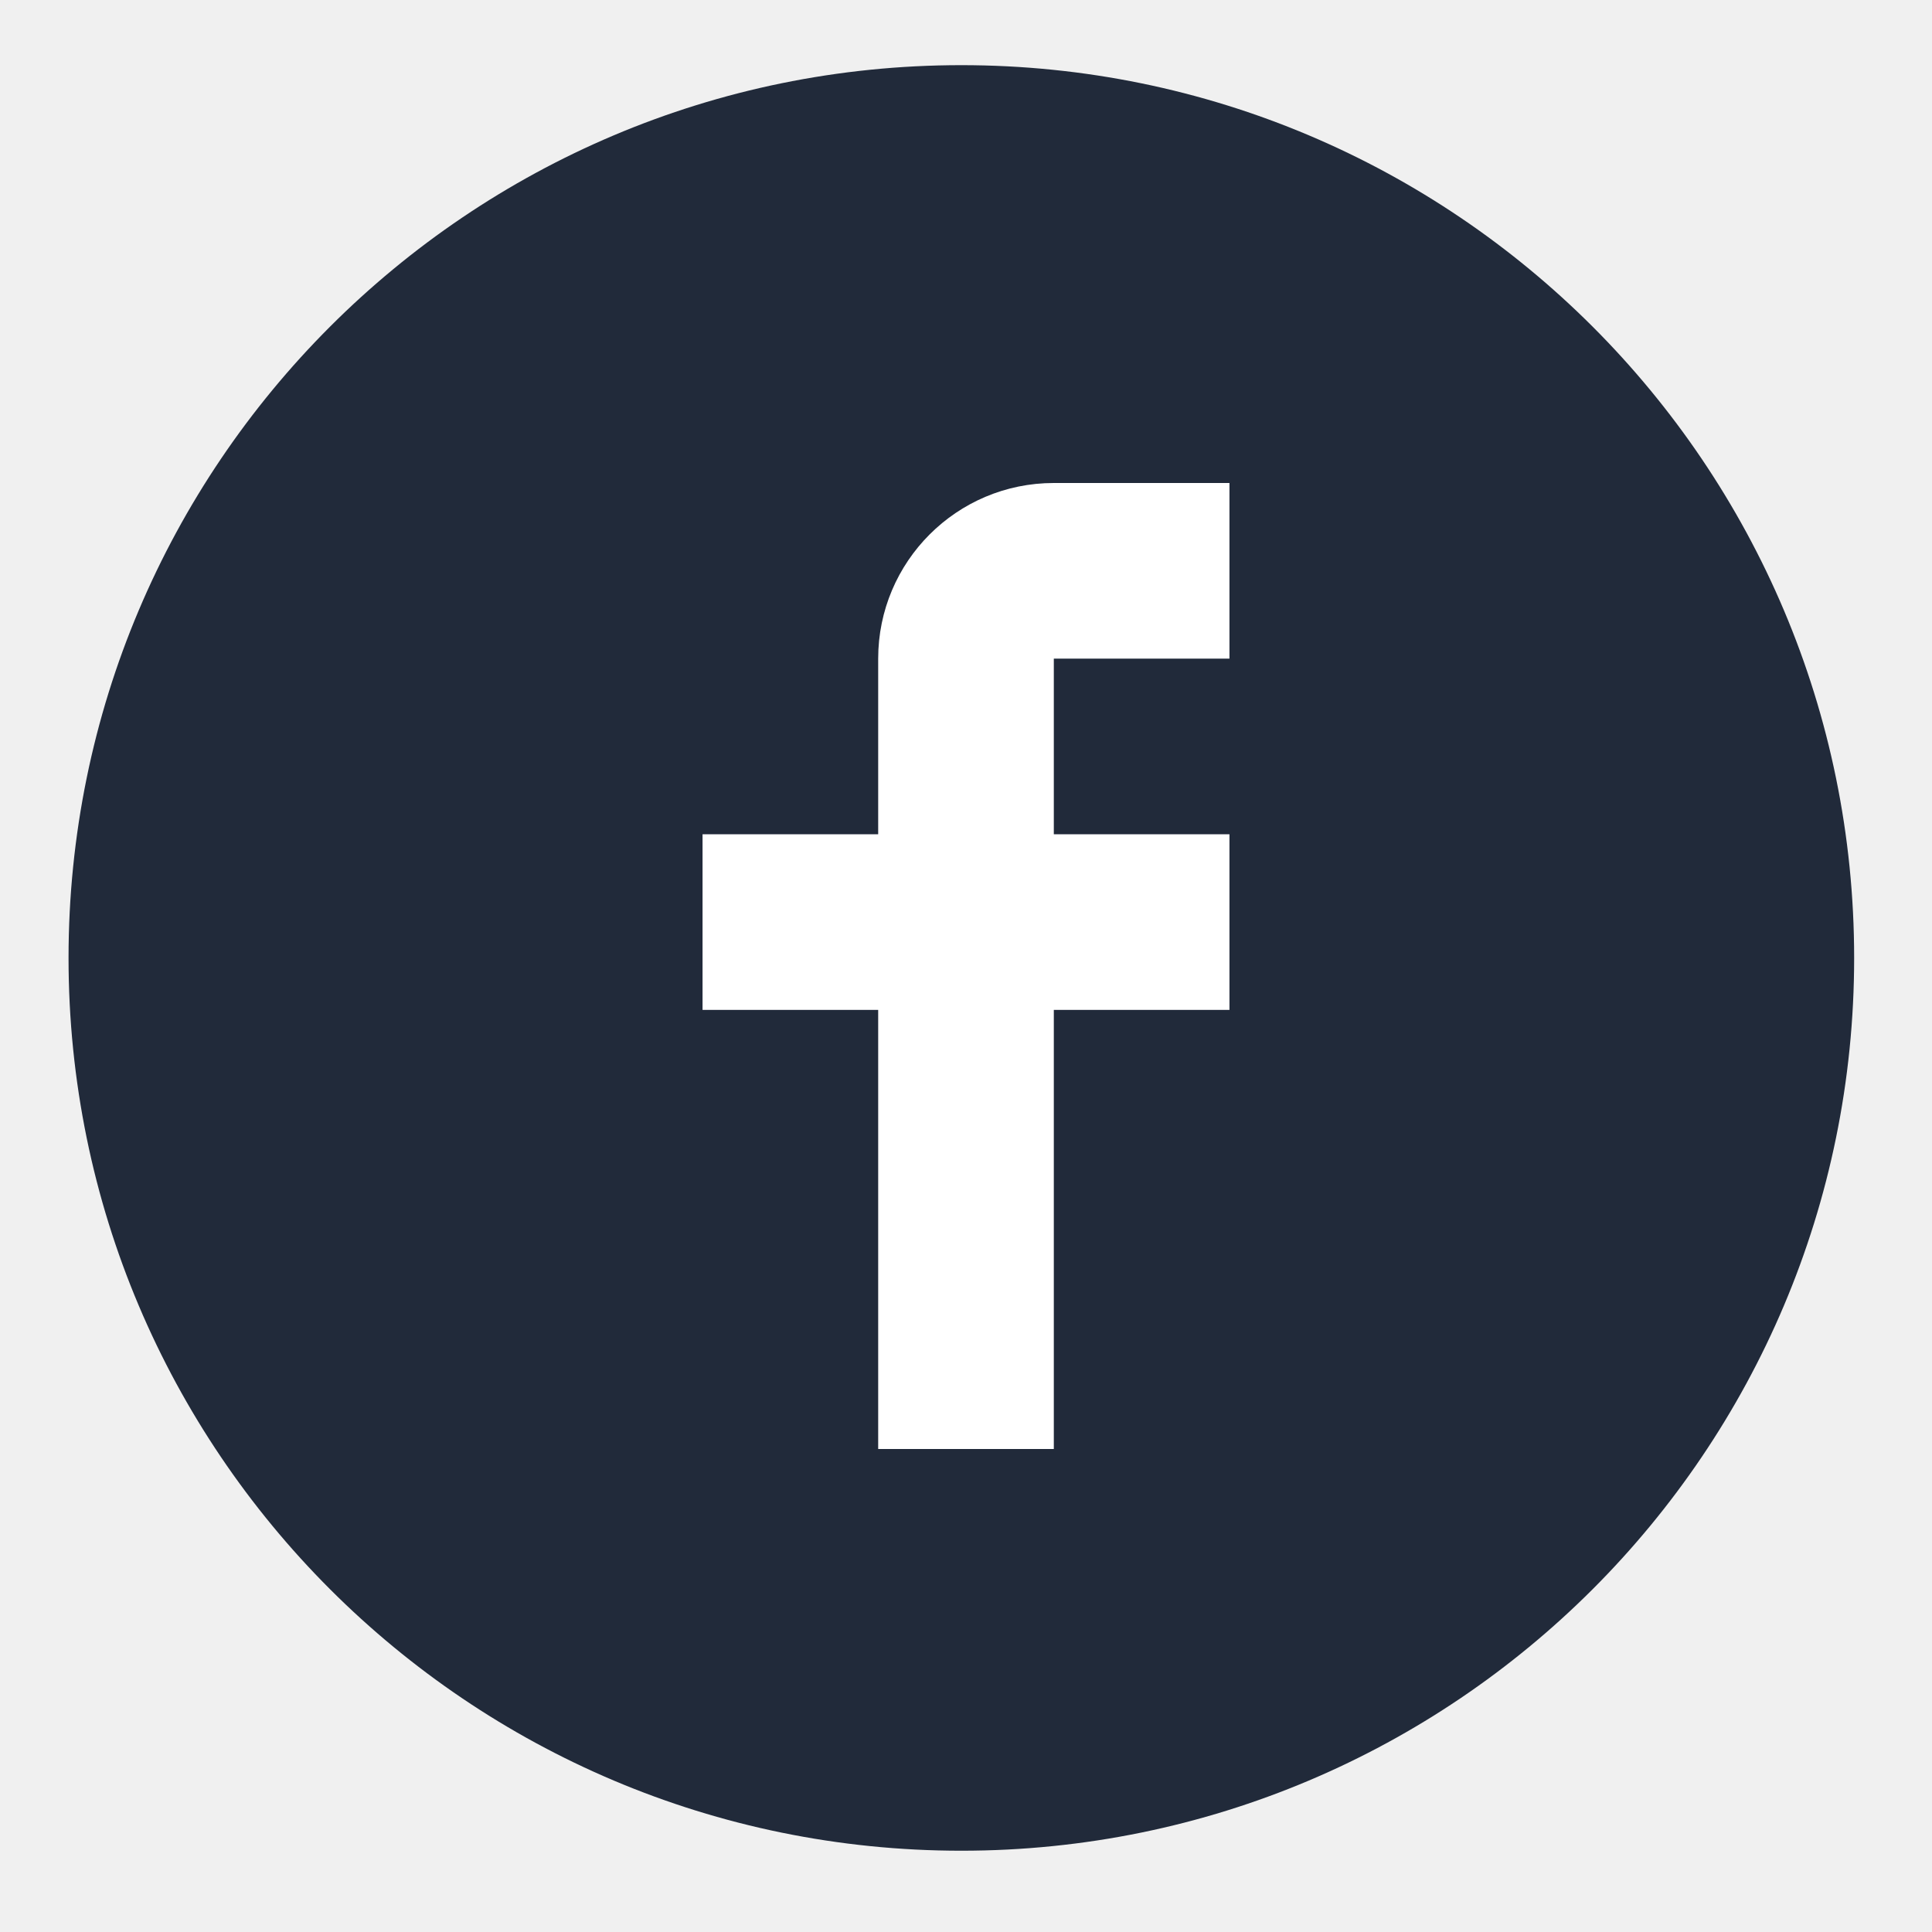
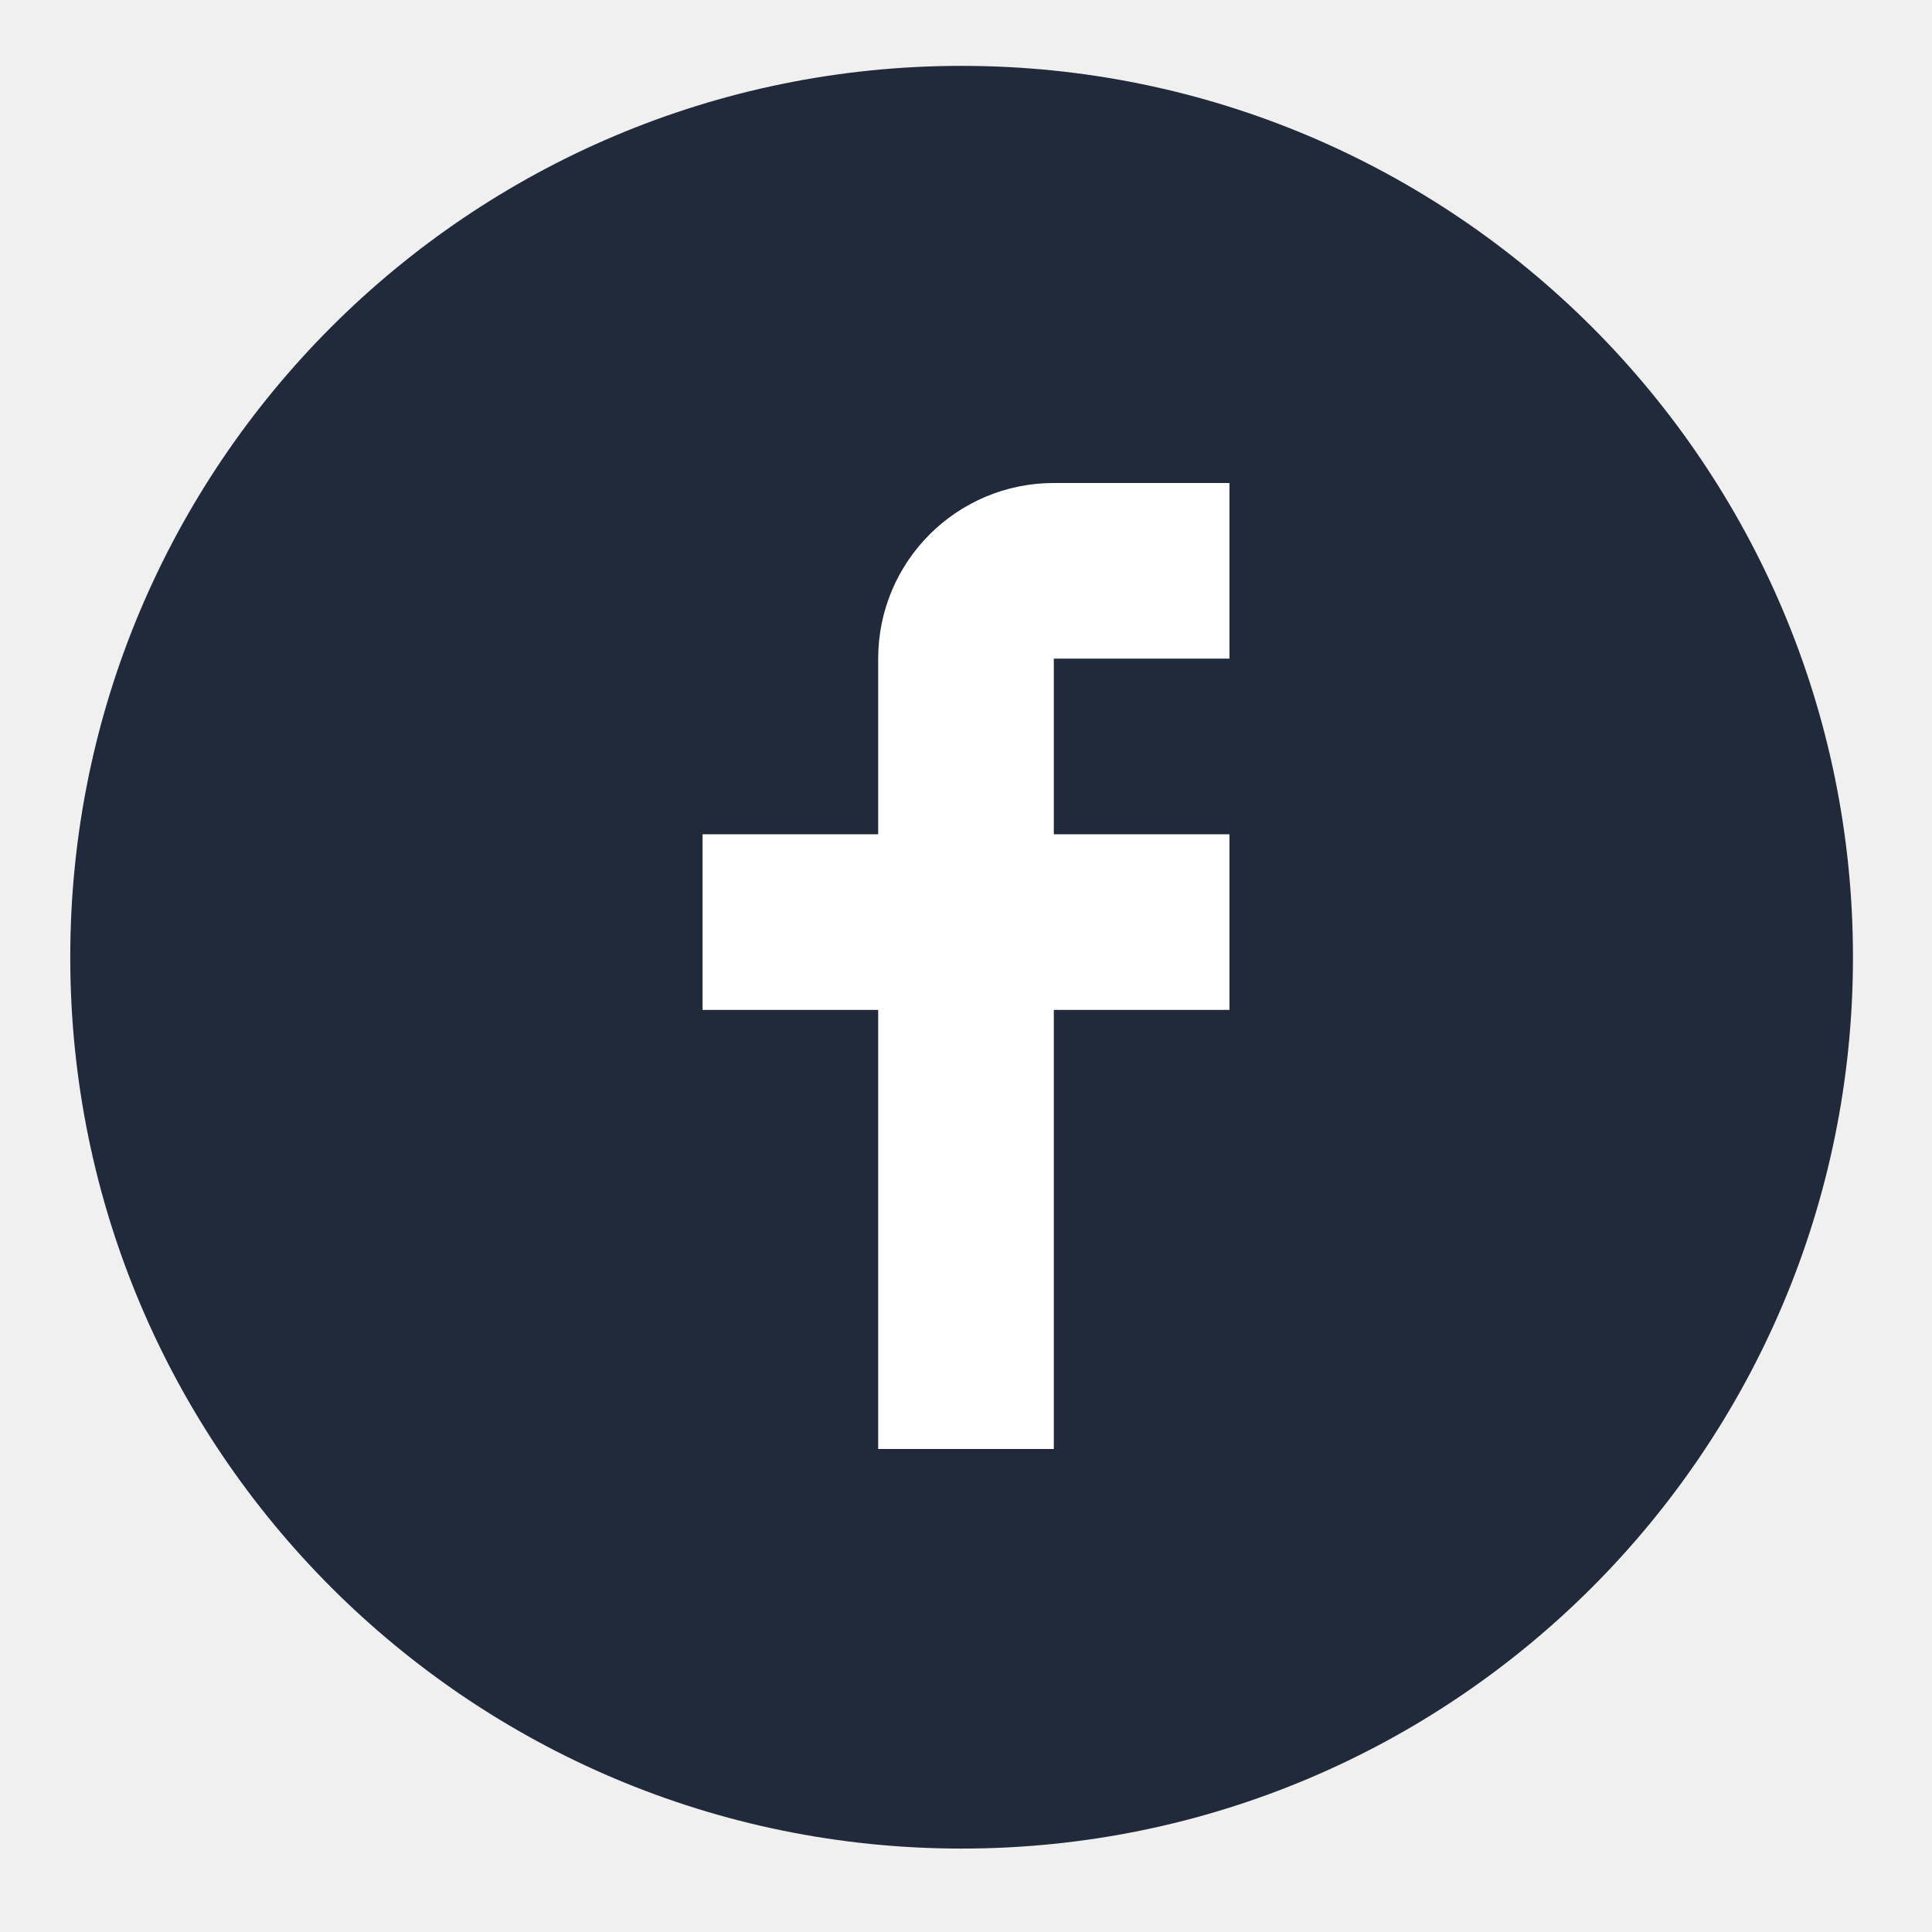
- <svg xmlns="http://www.w3.org/2000/svg" width="44" height="44" viewBox="0 0 44 44" fill="none">
-   <path fill-rule="evenodd" clip-rule="evenodd" d="M21.894 1.484C33.123 1.484 42.227 10.587 42.227 21.817C42.227 33.046 33.123 42.149 21.894 42.149C10.664 42.149 1.561 33.046 1.561 21.817C1.561 10.587 10.664 1.484 21.894 1.484Z" fill="#212A3A" />
-   <path d="M28 15V11H24C21.791 11 20 12.791 20 15V19H16V23H20V33H24V23H28V19H24V15H28Z" fill="white" />
+ <svg xmlns="http://www.w3.org/2000/svg" width="44" height="44" fill="none">
+   <defs />
+   <path fill="#212A3A" fill-rule="evenodd" d="M21.9 1.5a20.3 20.3 0 110 40.6 20.3 20.3 0 010-40.6z" clip-rule="evenodd" />
+   <path fill="#fff" d="M28 15v-4h-4a4 4 0 00-4 4v4h-4v4h4v10h4V23h4v-4h-4v-4h4z" />
</svg>
